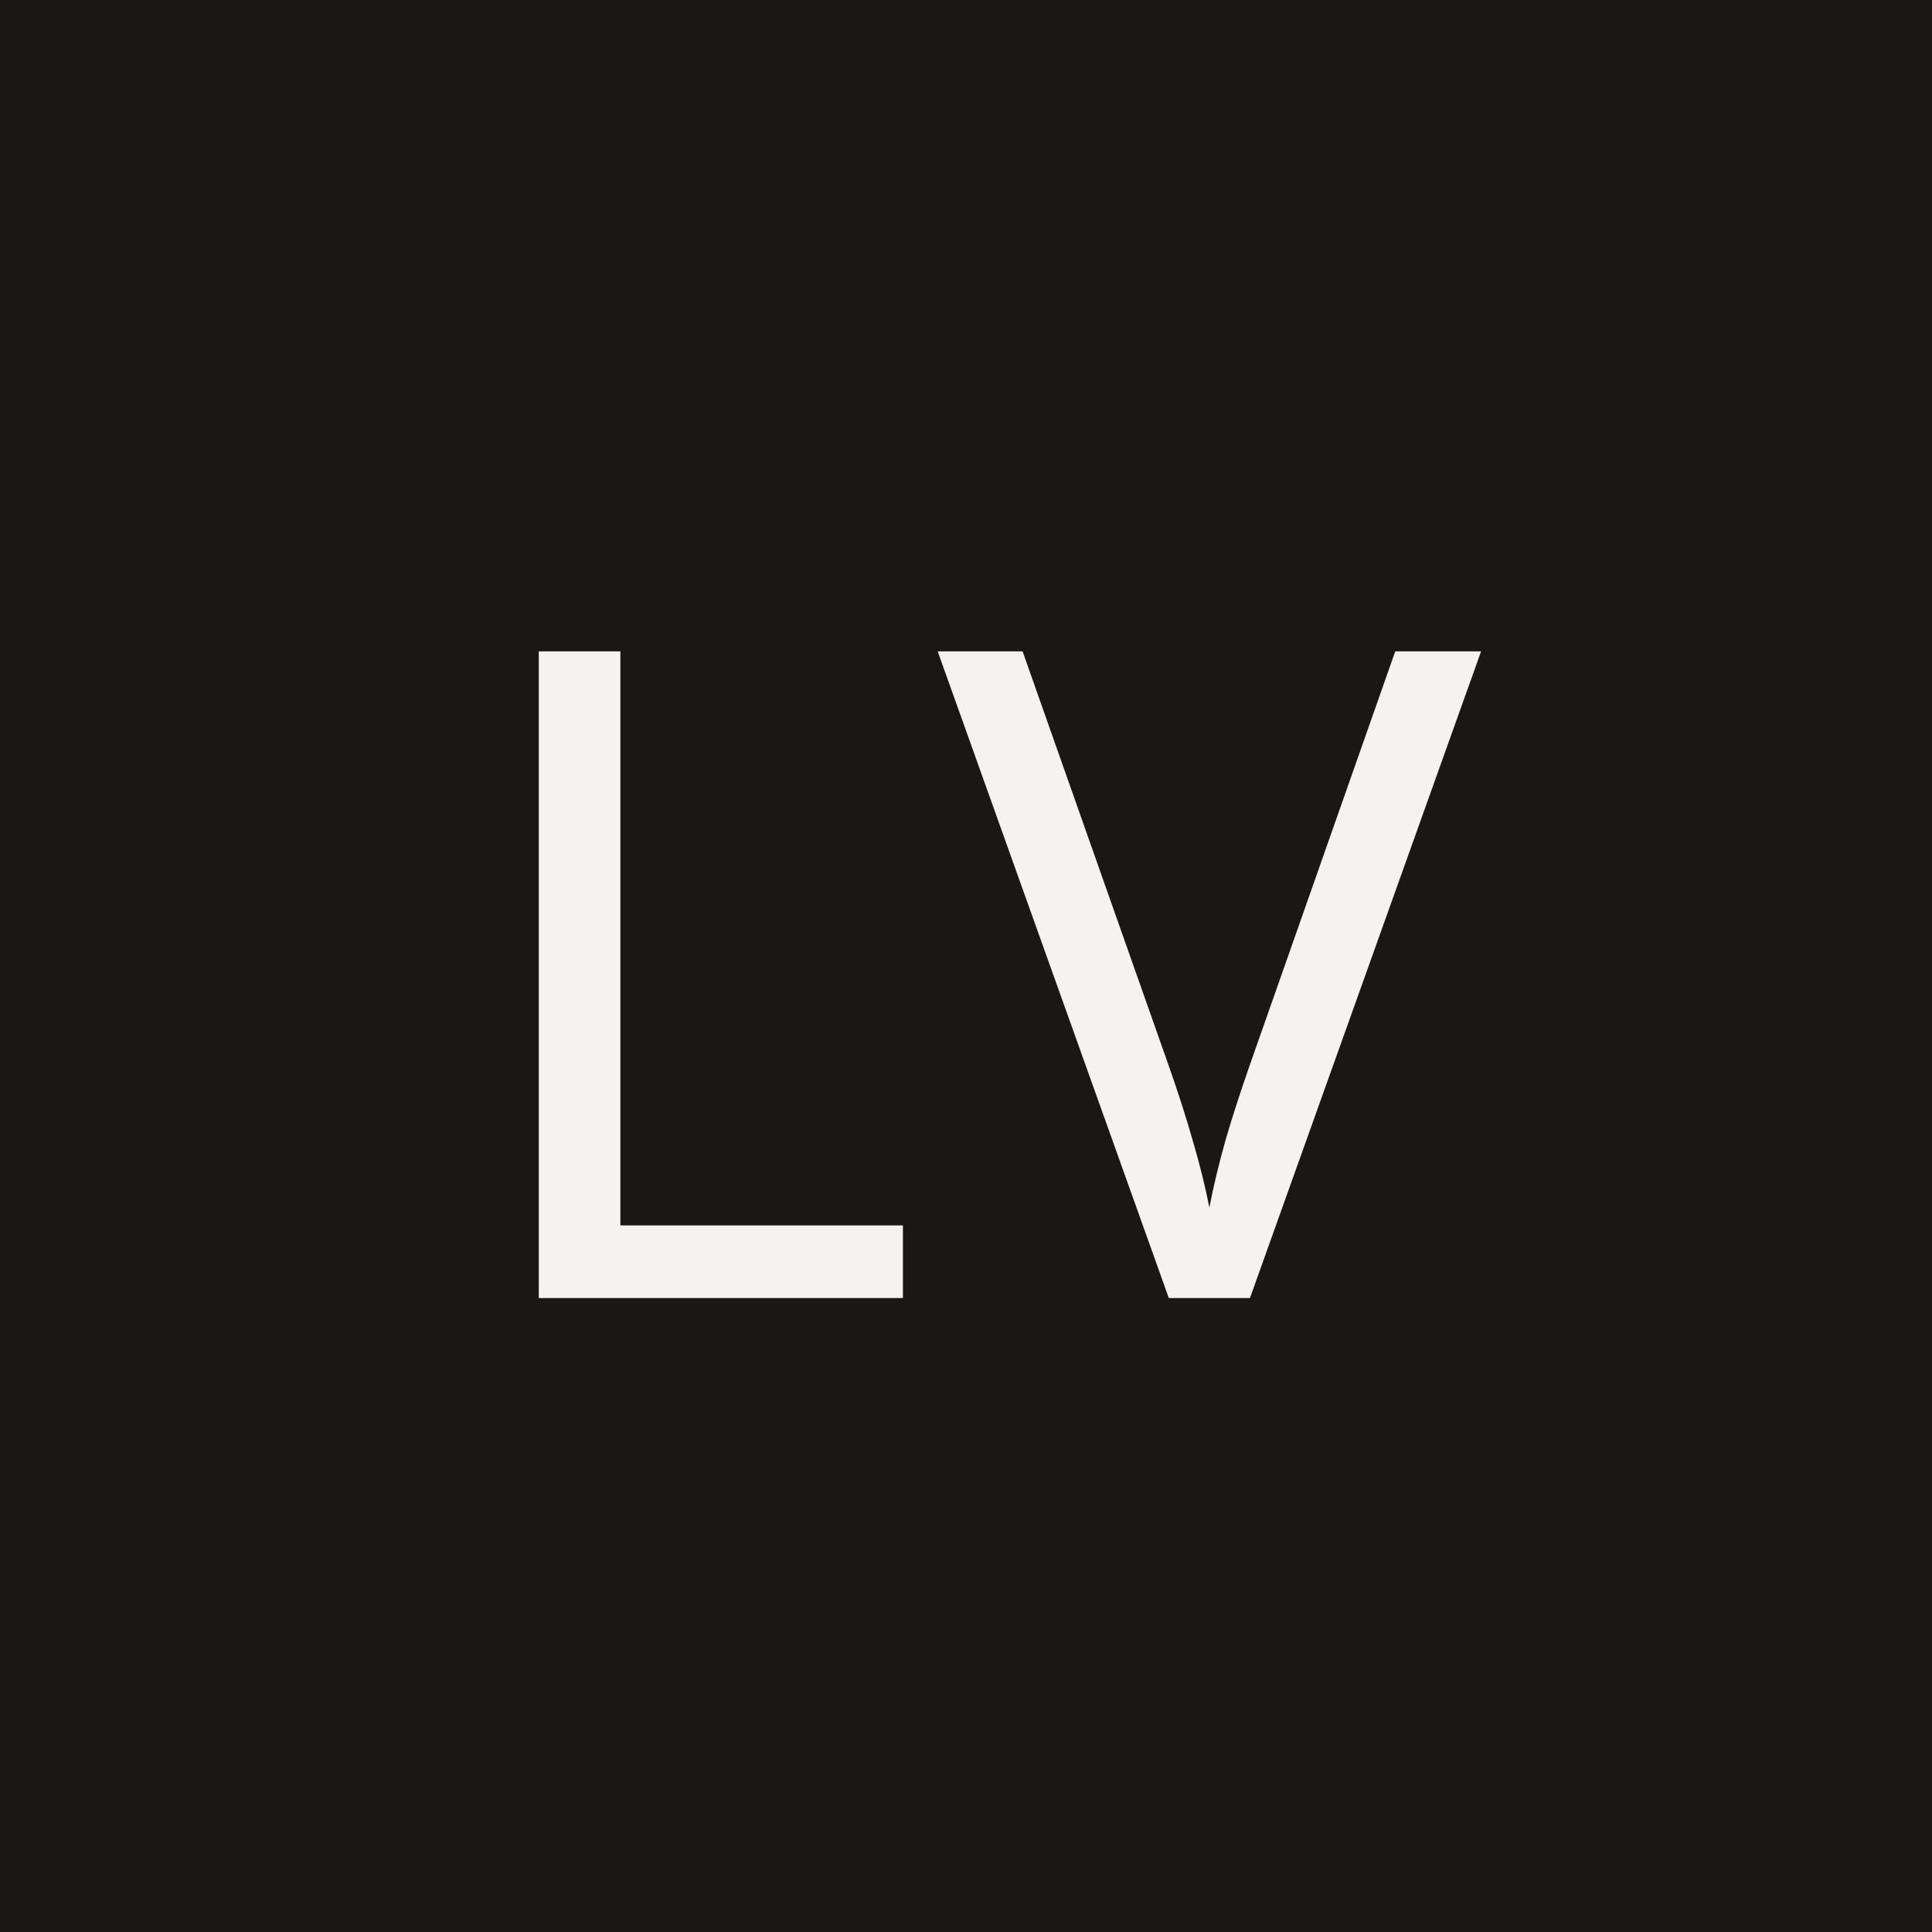
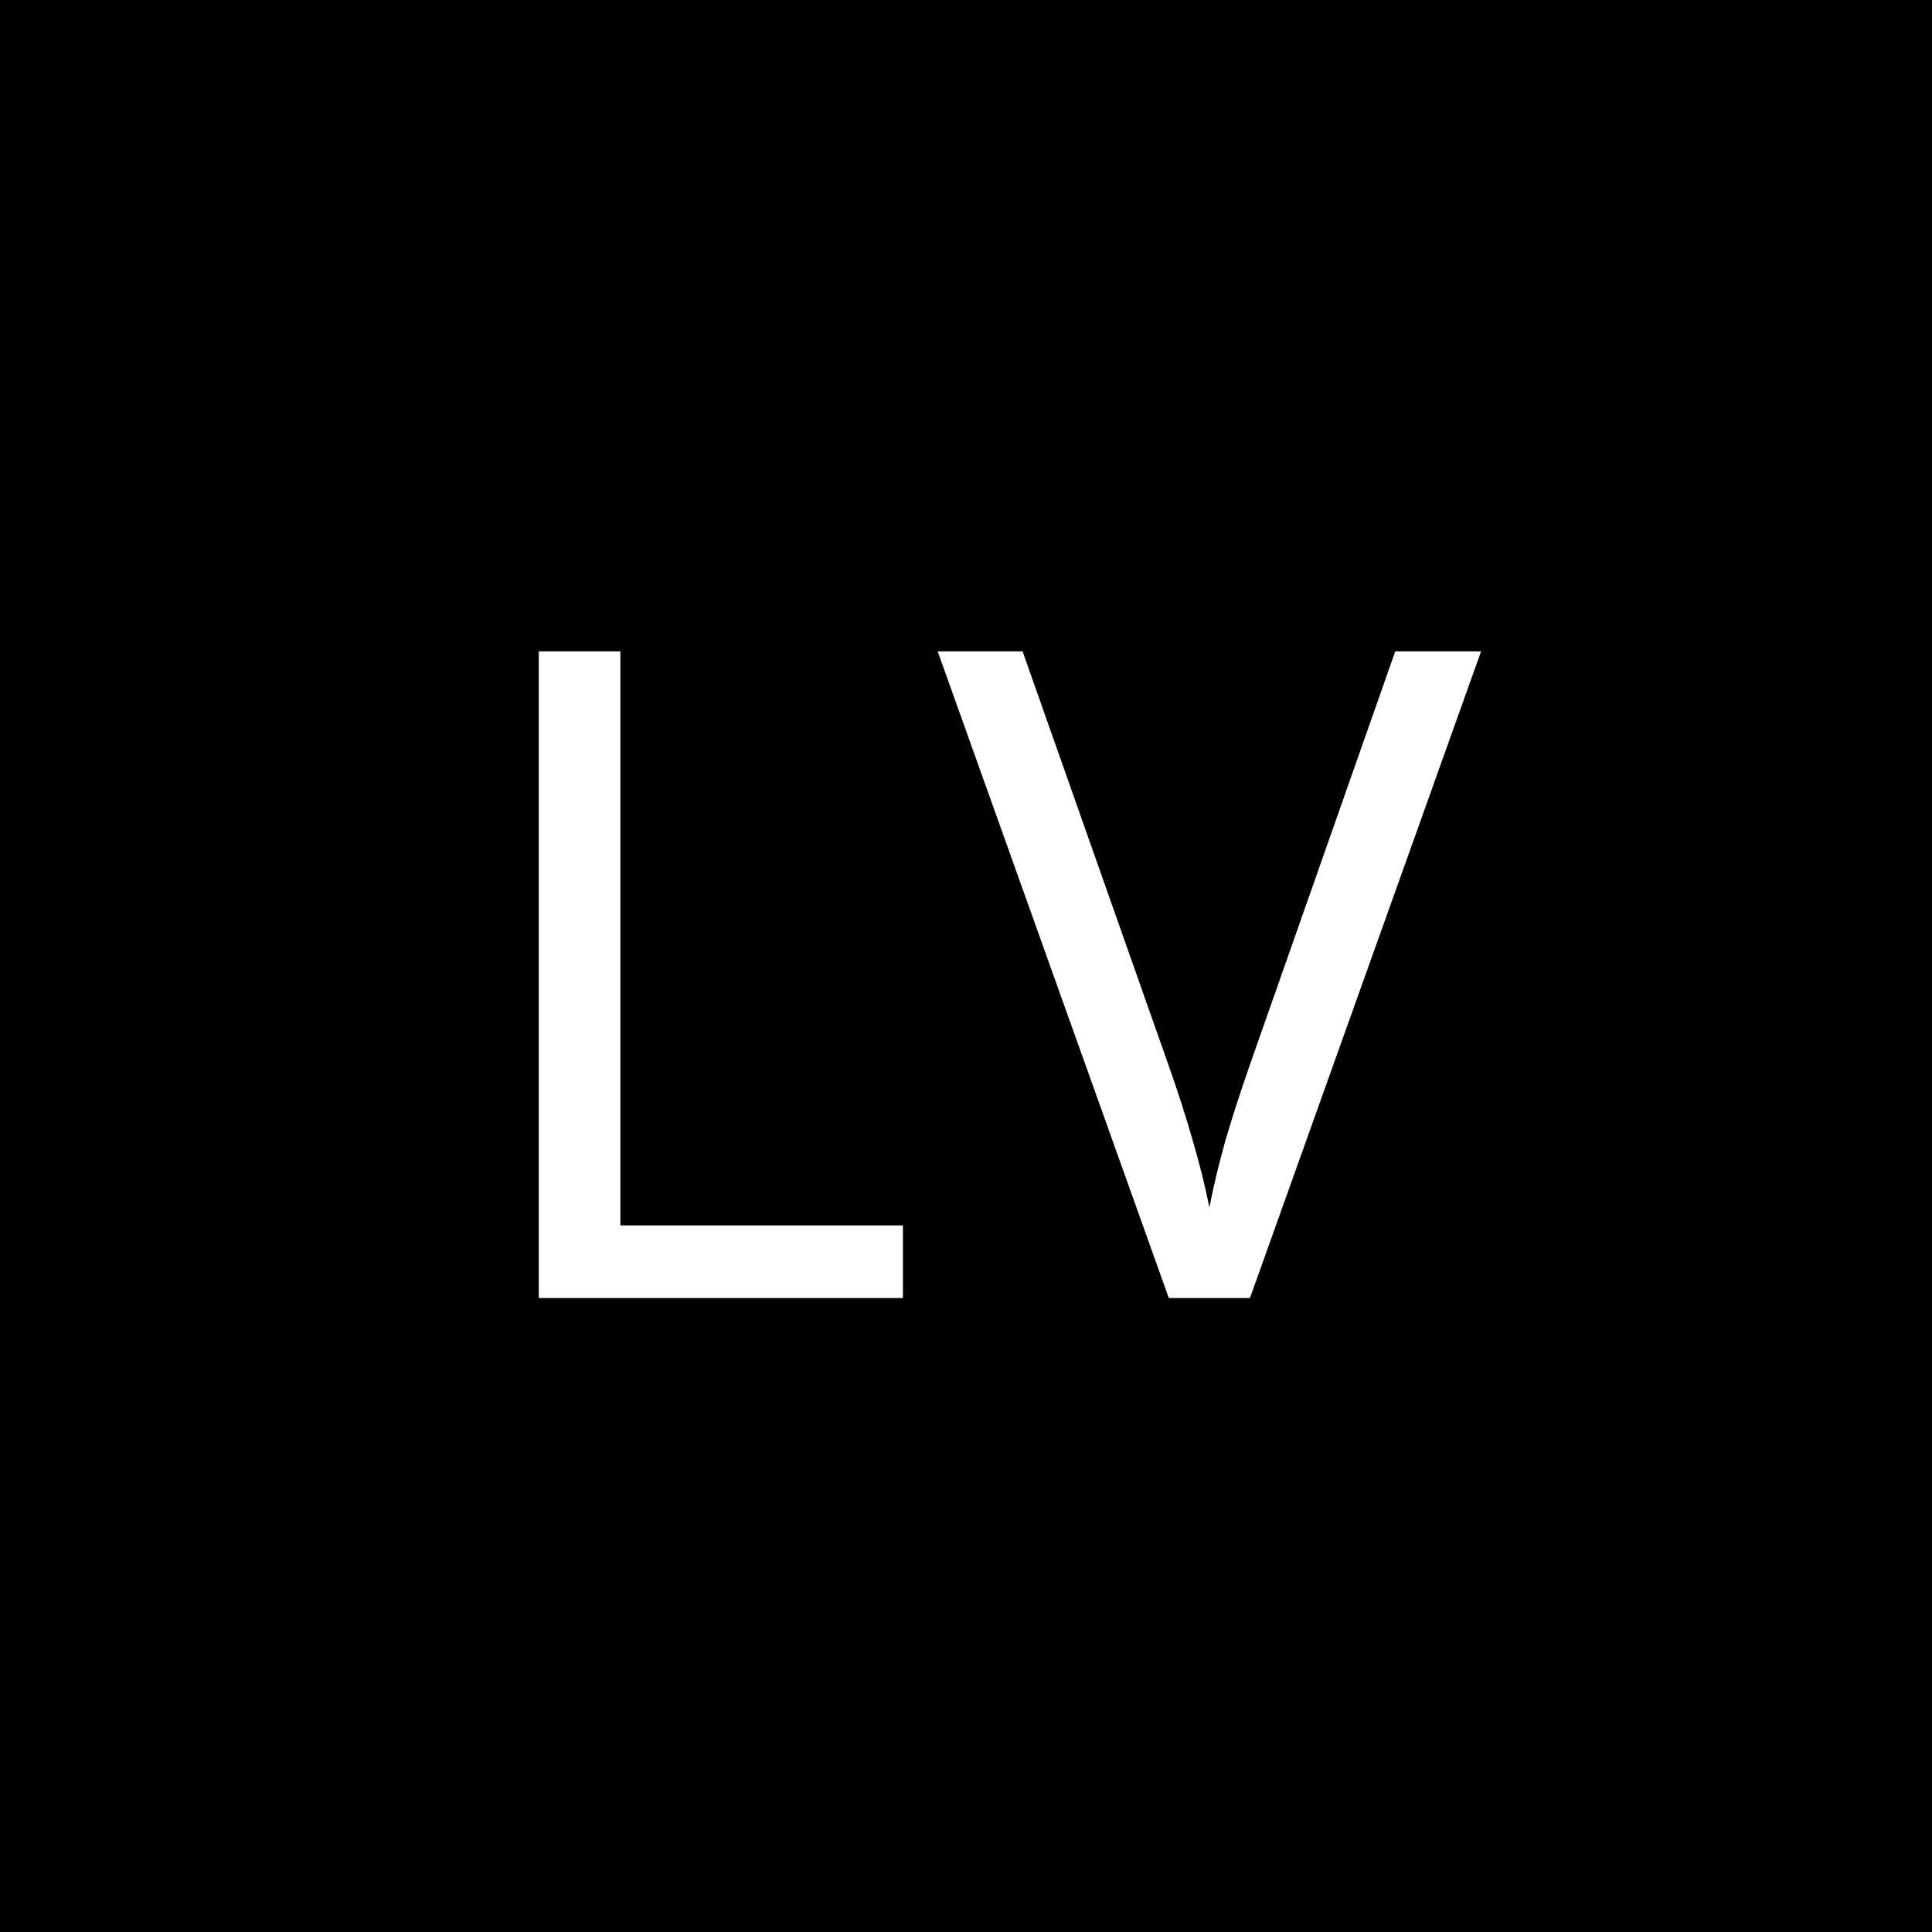
<svg xmlns="http://www.w3.org/2000/svg" viewBox="0 0 64 64">
-   <rect width="64" height="64" fill="#1A1714" />
-   <text x="32" y="43" font-family="Futura, Jost, sans-serif" font-size="30" font-weight="500" fill="#F4F3F0" text-anchor="middle" letter-spacing="1">LV</text>
+   <rect width="64" height="64" fill="#000000" />
+   <text x="32" y="43" font-family="Futura, Jost, sans-serif" font-size="30" font-weight="500" fill="#FFFFFF" text-anchor="middle" letter-spacing="1">LV</text>
</svg>
